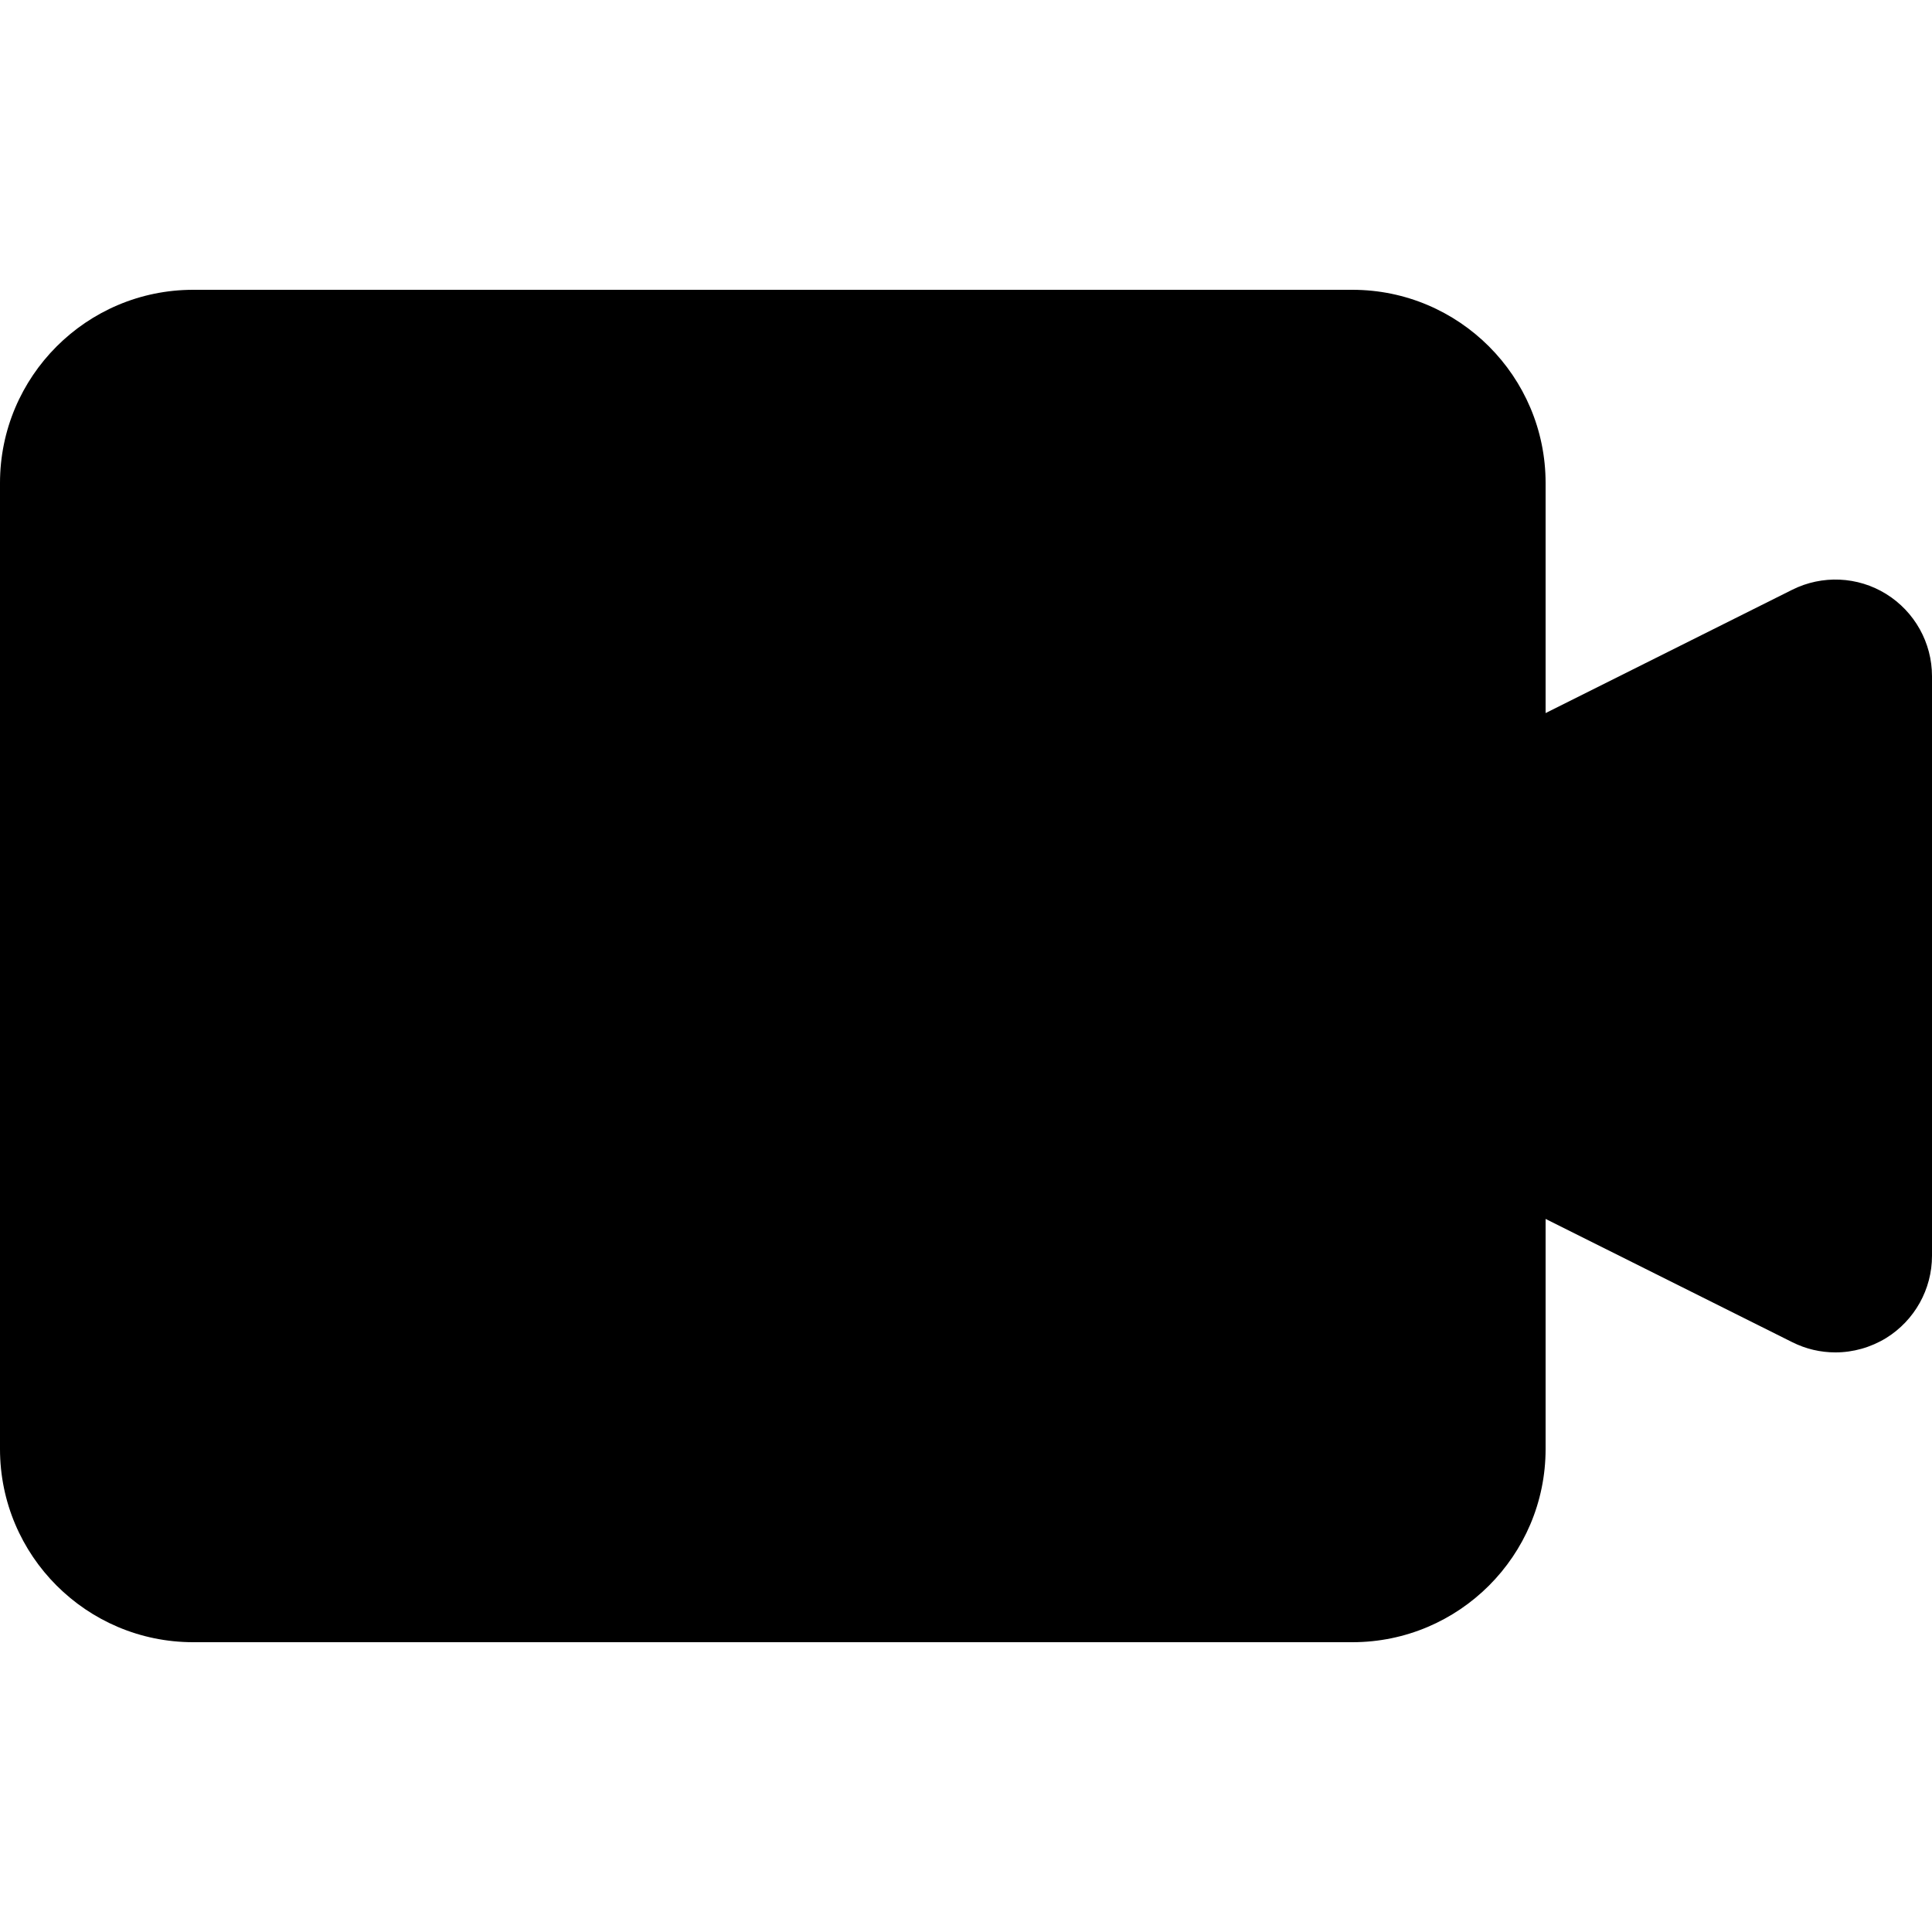
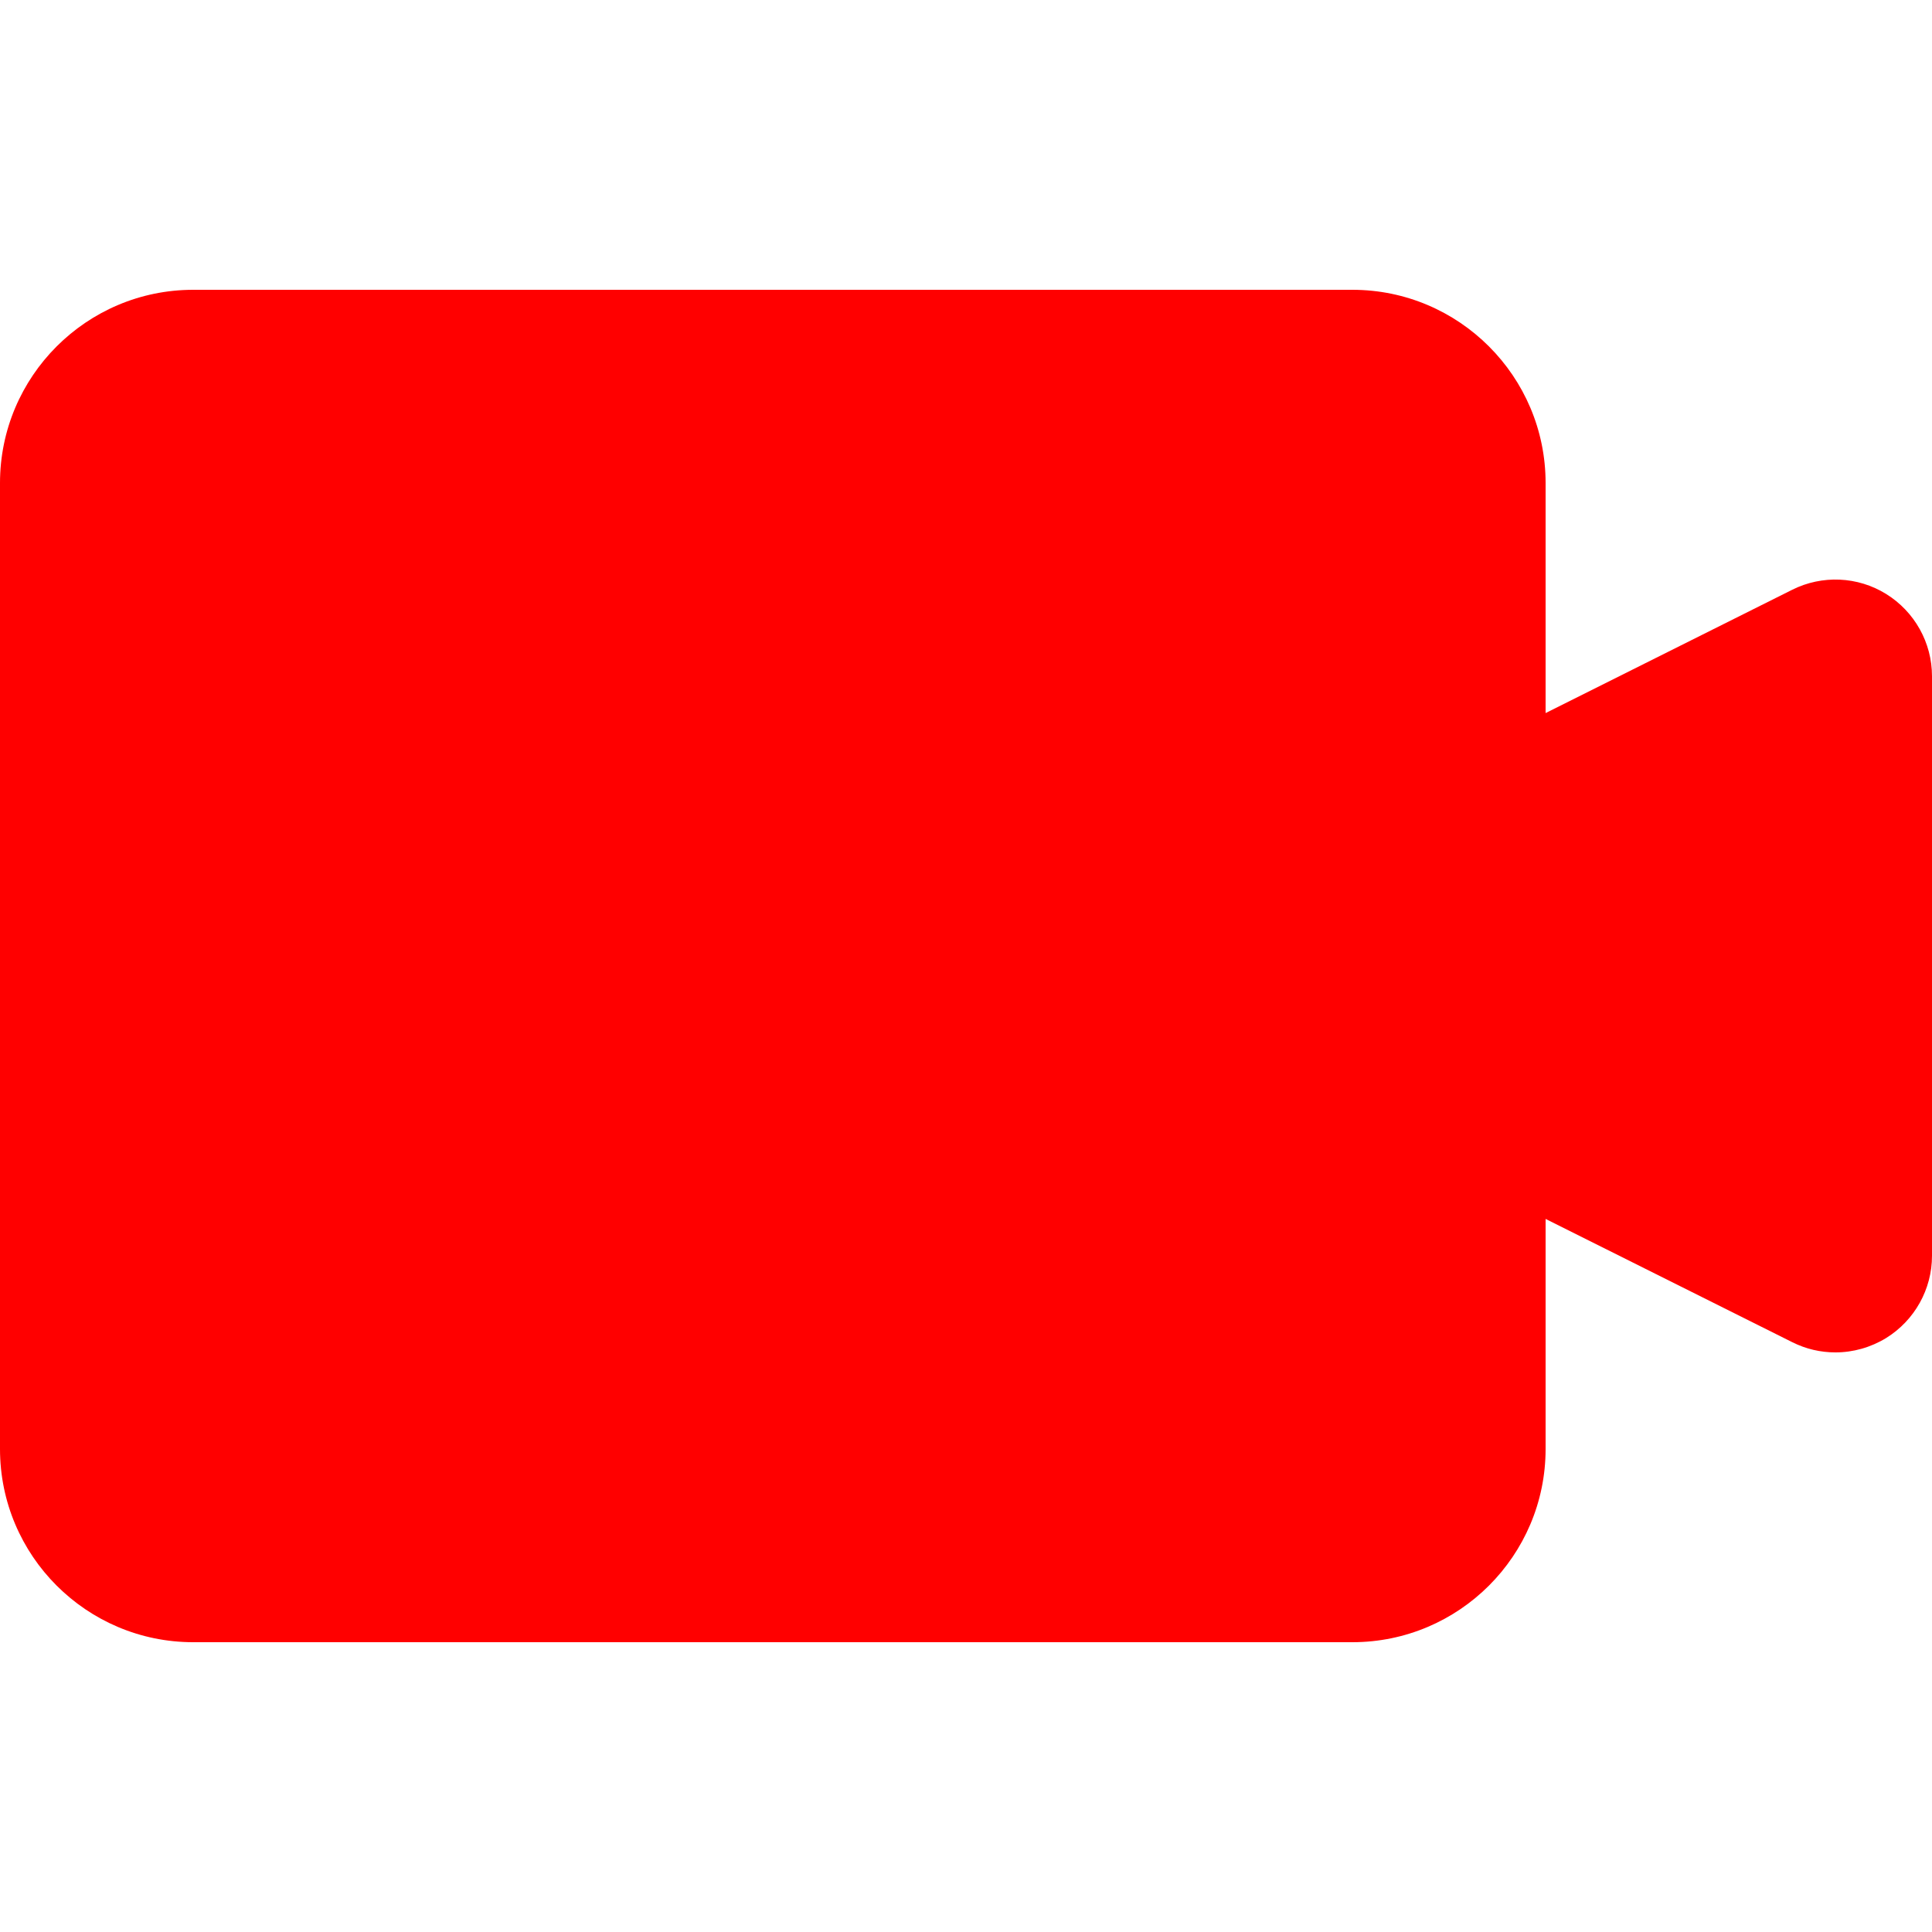
<svg xmlns="http://www.w3.org/2000/svg" width="24" height="24" viewBox="0 0 24 24">
-   <path fill="black" d="M 23.431,7.379 C 23.077,7.159 22.634,7.141 22.264,7.326 L 19.2,8.858 V 6 C 19.2,4.676 18.124,3.6 16.8,3.6 H 2.4 C 1.076,3.6 0,4.676 0,6 v 12 c 0,1.325 1.076,2.4 2.4,2.4 h 14.4 c 1.324,0 2.4,-1.075 2.4,-2.4 v -2.858 l 3.064,1.531 C 22.433,16.758 22.616,16.8 22.8,16.8 c 0.22,0 0.438,-0.061 0.631,-0.179 C 23.784,16.402 24,16.016 24,15.6 V 8.4 C 24,7.984 23.784,7.598 23.431,7.379 Z" />
+   <path fill="red" d="M 23.431,7.379 C 23.077,7.159 22.634,7.141 22.264,7.326 L 19.2,8.858 V 6 C 19.2,4.676 18.124,3.6 16.8,3.6 H 2.4 C 1.076,3.6 0,4.676 0,6 v 12 c 0,1.325 1.076,2.4 2.4,2.4 h 14.4 c 1.324,0 2.4,-1.075 2.4,-2.4 v -2.858 l 3.064,1.531 C 22.433,16.758 22.616,16.8 22.8,16.8 c 0.22,0 0.438,-0.061 0.631,-0.179 C 23.784,16.402 24,16.016 24,15.6 V 8.4 C 24,7.984 23.784,7.598 23.431,7.379 Z" />
</svg>
